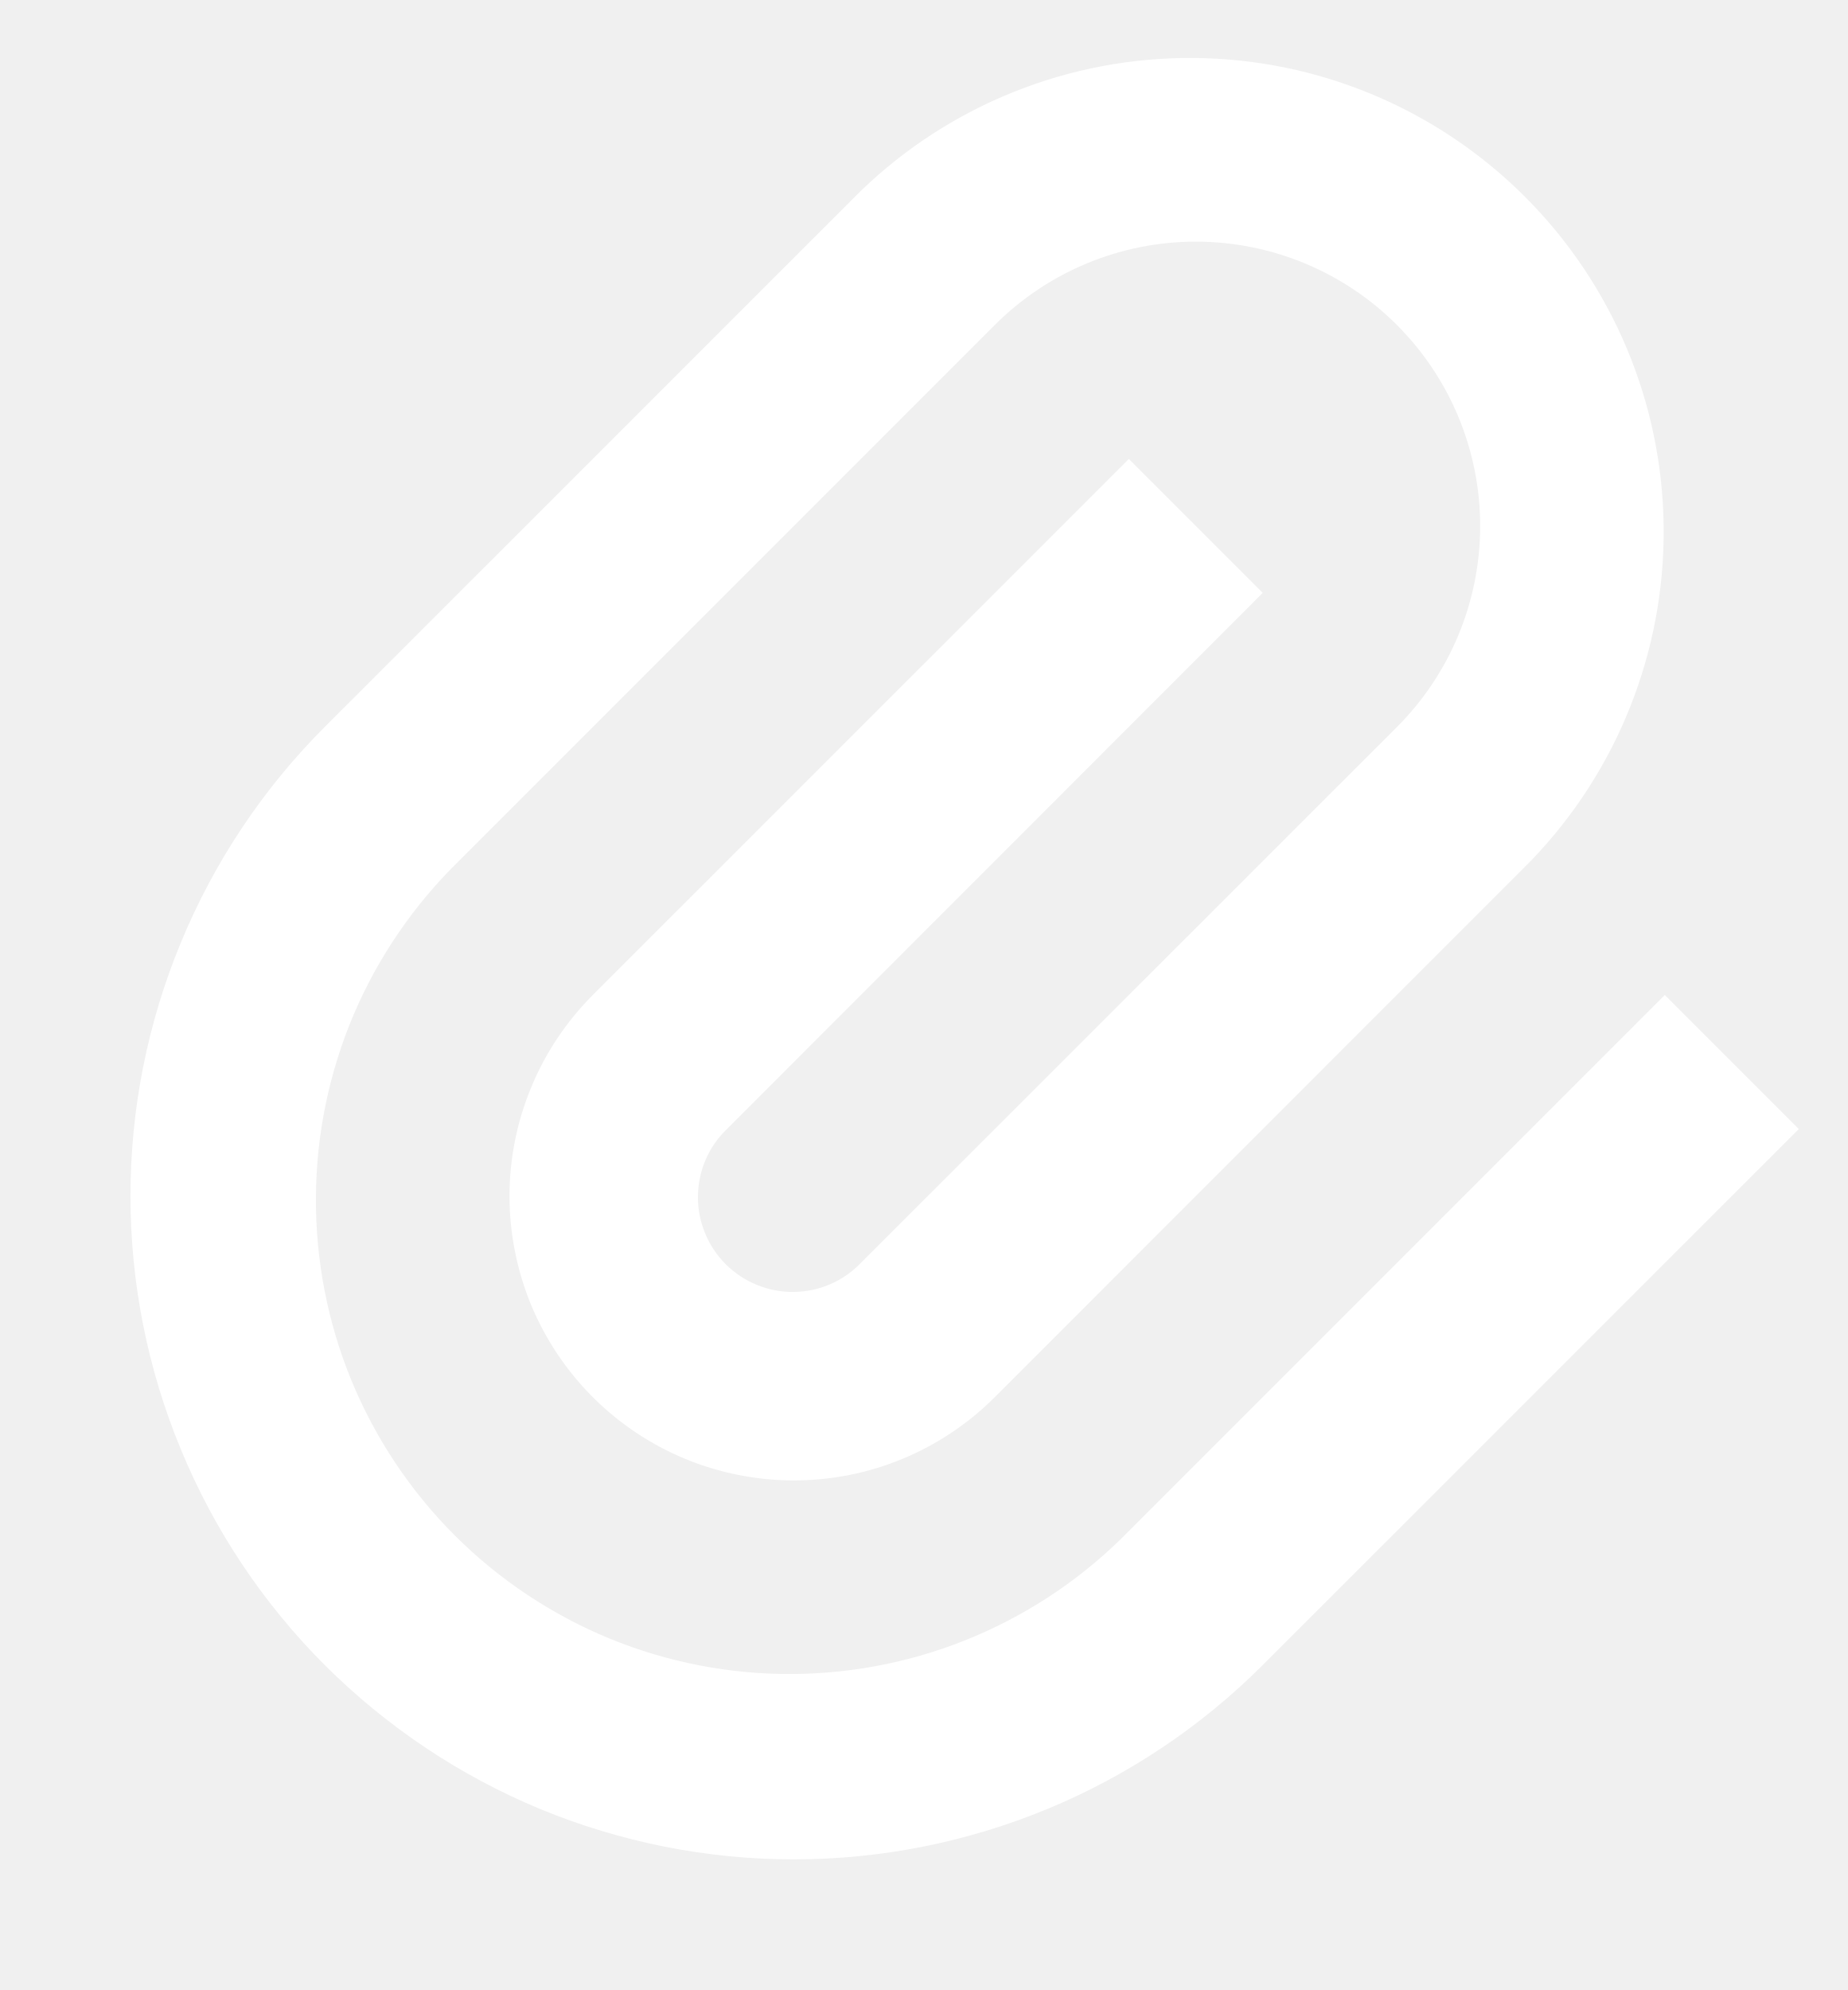
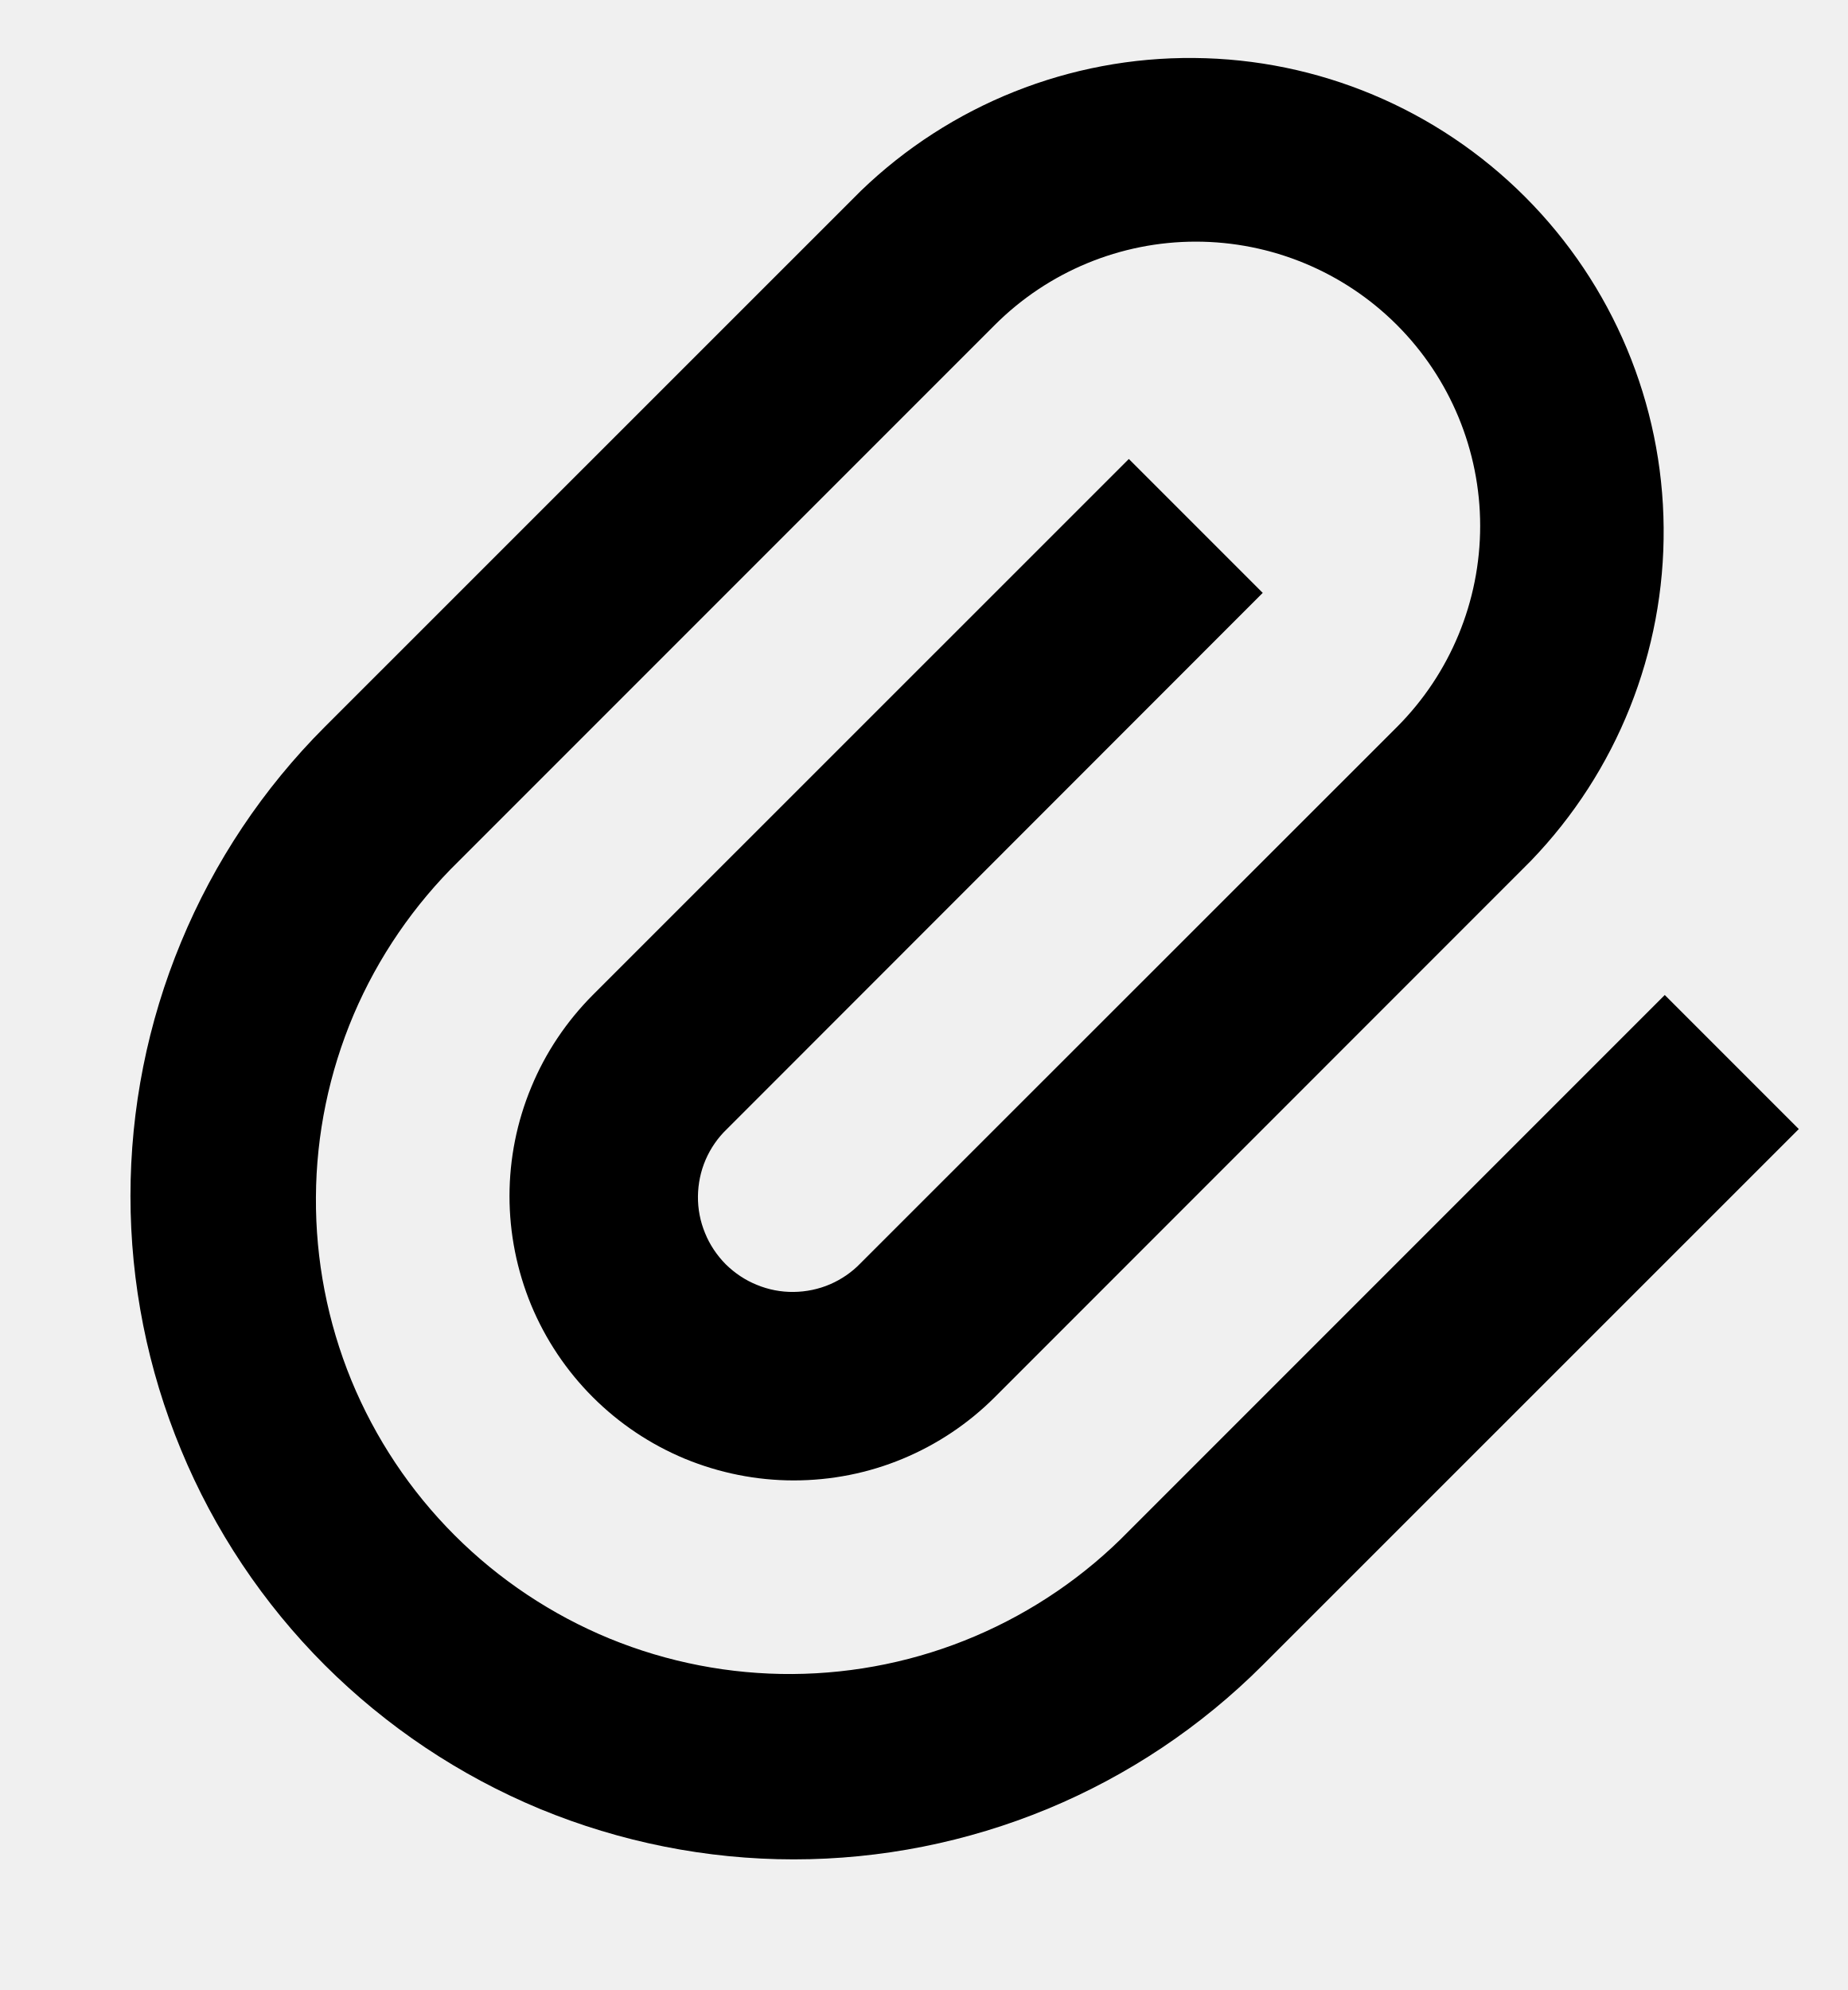
- <svg xmlns="http://www.w3.org/2000/svg" width="13" height="14" viewBox="0 0 13 14" fill="none">
-   <path d="M8.885 4.171L5.115 7.943C5.051 8.004 5 8.078 4.965 8.159C4.93 8.24 4.912 8.328 4.911 8.416C4.91 8.505 4.927 8.593 4.961 8.675C4.994 8.757 5.044 8.831 5.106 8.894C5.169 8.956 5.243 9.006 5.325 9.039C5.407 9.073 5.495 9.09 5.584 9.089C5.672 9.088 5.76 9.07 5.841 9.035C5.922 9 5.996 8.949 6.057 8.885L9.829 5.115C10.204 4.74 10.415 4.231 10.415 3.7C10.415 3.17 10.204 2.661 9.829 2.286C9.454 1.911 8.945 1.7 8.414 1.7C7.884 1.7 7.375 1.911 7 2.286L3.229 6.057C2.913 6.366 2.661 6.733 2.488 7.139C2.316 7.545 2.225 7.982 2.223 8.423C2.22 8.864 2.305 9.302 2.472 9.71C2.64 10.118 2.887 10.489 3.199 10.801C3.511 11.113 3.882 11.36 4.29 11.528C4.698 11.695 5.136 11.78 5.577 11.777C6.018 11.774 6.455 11.684 6.861 11.511C7.267 11.338 7.635 11.087 7.943 10.771L11.714 7L12.657 7.943L8.885 11.714C8.452 12.147 7.938 12.491 7.371 12.726C6.805 12.96 6.198 13.081 5.585 13.081C4.973 13.081 4.366 12.96 3.799 12.726C3.233 12.491 2.719 12.147 2.285 11.714C1.852 11.281 1.508 10.766 1.274 10.2C1.039 9.634 0.918 9.027 0.918 8.414C0.918 7.801 1.039 7.194 1.274 6.628C1.508 6.062 1.852 5.547 2.285 5.114L6.057 1.343C6.686 0.736 7.528 0.4 8.402 0.408C9.276 0.415 10.112 0.766 10.73 1.384C11.348 2.002 11.699 2.838 11.706 3.712C11.714 4.586 11.378 5.428 10.771 6.057L7 9.829C6.814 10.015 6.594 10.162 6.351 10.263C6.108 10.364 5.848 10.415 5.585 10.415C5.323 10.415 5.063 10.363 4.82 10.263C4.577 10.162 4.357 10.015 4.171 9.829C3.985 9.643 3.838 9.423 3.737 9.18C3.637 8.937 3.585 8.677 3.585 8.415C3.585 8.152 3.637 7.892 3.738 7.649C3.838 7.406 3.986 7.186 4.171 7L7.943 3.229L8.885 4.171Z" fill="white" />
+ <svg xmlns="http://www.w3.org/2000/svg" width="13" height="14" viewBox="0 0 13 14">
+   <path d="M8.885 4.171L5.115 7.943C5.051 8.004 5 8.078 4.965 8.159C4.93 8.24 4.912 8.328 4.911 8.416C4.91 8.505 4.927 8.593 4.961 8.675C4.994 8.757 5.044 8.831 5.106 8.894C5.169 8.956 5.243 9.006 5.325 9.039C5.407 9.073 5.495 9.09 5.584 9.089C5.672 9.088 5.76 9.07 5.841 9.035C5.922 9 5.996 8.949 6.057 8.885L9.829 5.115C10.204 4.74 10.415 4.231 10.415 3.7C10.415 3.17 10.204 2.661 9.829 2.286C9.454 1.911 8.945 1.7 8.414 1.7C7.884 1.7 7.375 1.911 7 2.286L3.229 6.057C2.913 6.366 2.661 6.733 2.488 7.139C2.316 7.545 2.225 7.982 2.223 8.423C2.22 8.864 2.305 9.302 2.472 9.71C2.64 10.118 2.887 10.489 3.199 10.801C3.511 11.113 3.882 11.36 4.29 11.528C4.698 11.695 5.136 11.78 5.577 11.777C6.018 11.774 6.455 11.684 6.861 11.511C7.267 11.338 7.635 11.087 7.943 10.771L11.714 7L12.657 7.943L8.885 11.714C8.452 12.147 7.938 12.491 7.371 12.726C6.805 12.96 6.198 13.081 5.585 13.081C4.973 13.081 4.366 12.96 3.799 12.726C3.233 12.491 2.719 12.147 2.285 11.714C1.852 11.281 1.508 10.766 1.274 10.2C1.039 9.634 0.918 9.027 0.918 8.414C0.918 7.801 1.039 7.194 1.274 6.628C1.508 6.062 1.852 5.547 2.285 5.114L6.057 1.343C6.686 0.736 7.528 0.4 8.402 0.408C9.276 0.415 10.112 0.766 10.73 1.384C11.348 2.002 11.699 2.838 11.706 3.712C11.714 4.586 11.378 5.428 10.771 6.057L7 9.829C6.814 10.015 6.594 10.162 6.351 10.263C6.108 10.364 5.848 10.415 5.585 10.415C5.323 10.415 5.063 10.363 4.82 10.263C4.577 10.162 4.357 10.015 4.171 9.829C3.985 9.643 3.838 9.423 3.737 9.18C3.637 8.937 3.585 8.677 3.585 8.415C3.585 8.152 3.637 7.892 3.738 7.649C3.838 7.406 3.986 7.186 4.171 7L7.943 3.229L8.885 4.171Z" />
</svg>
